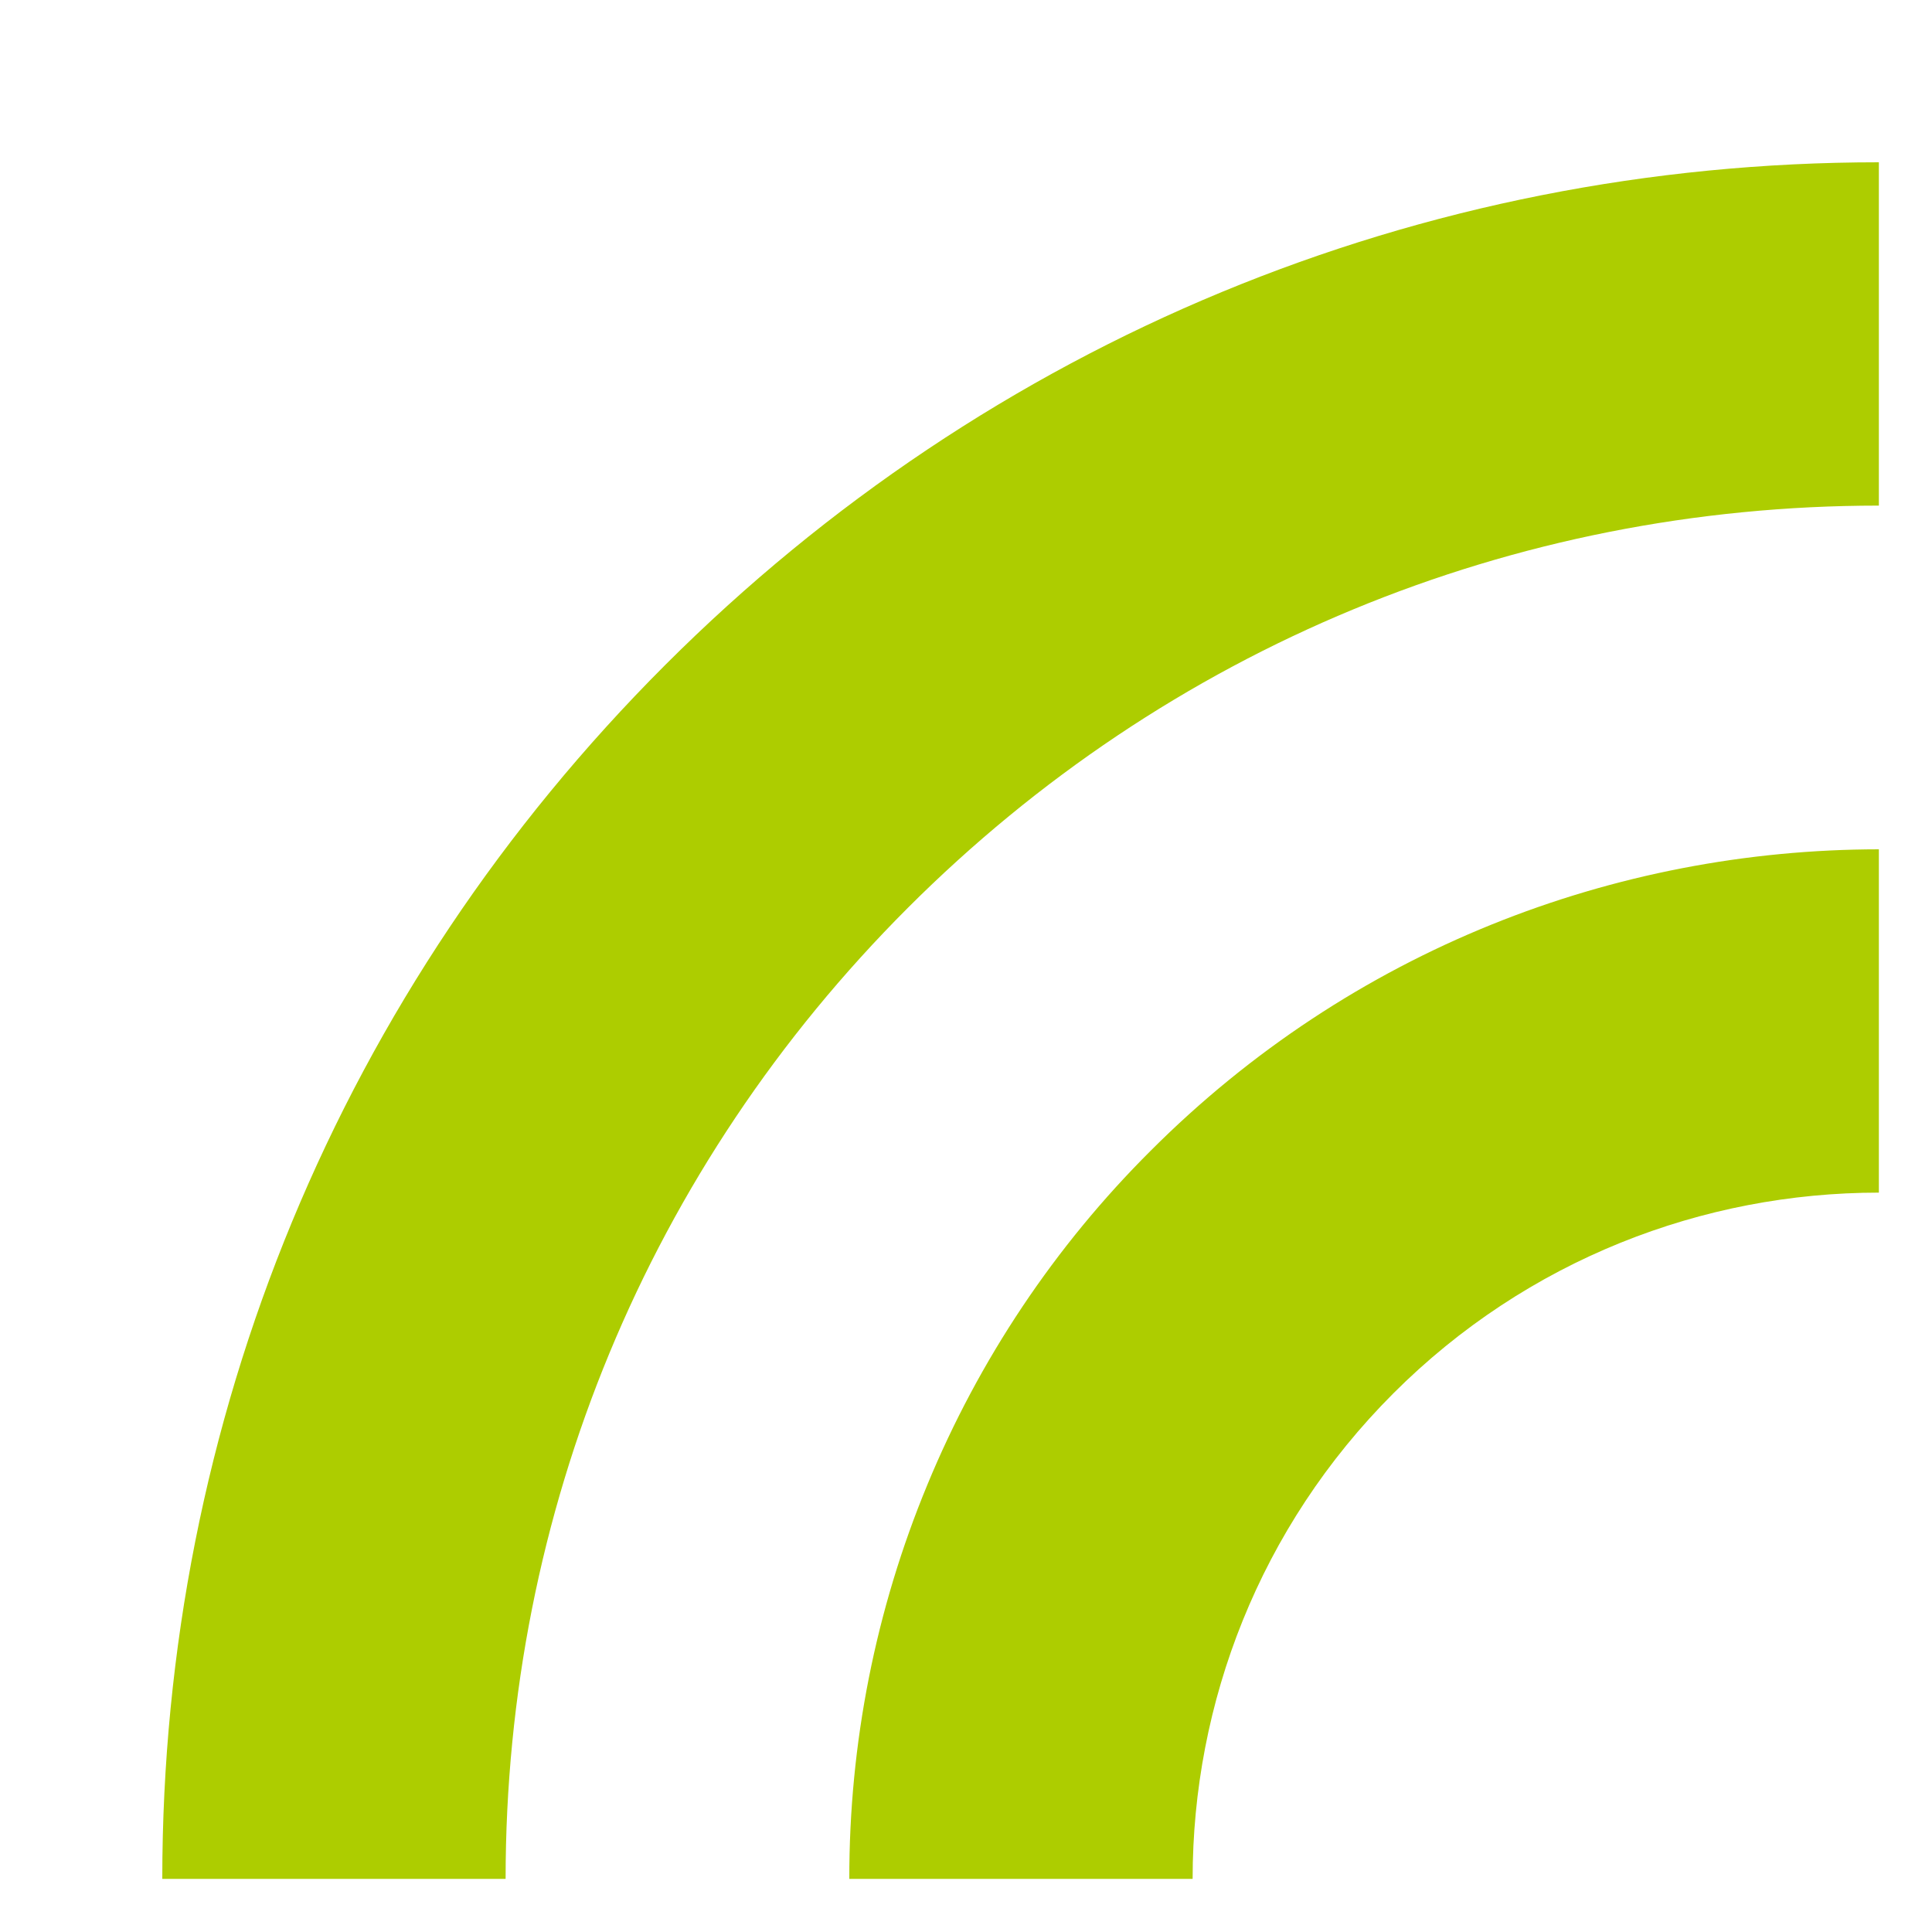
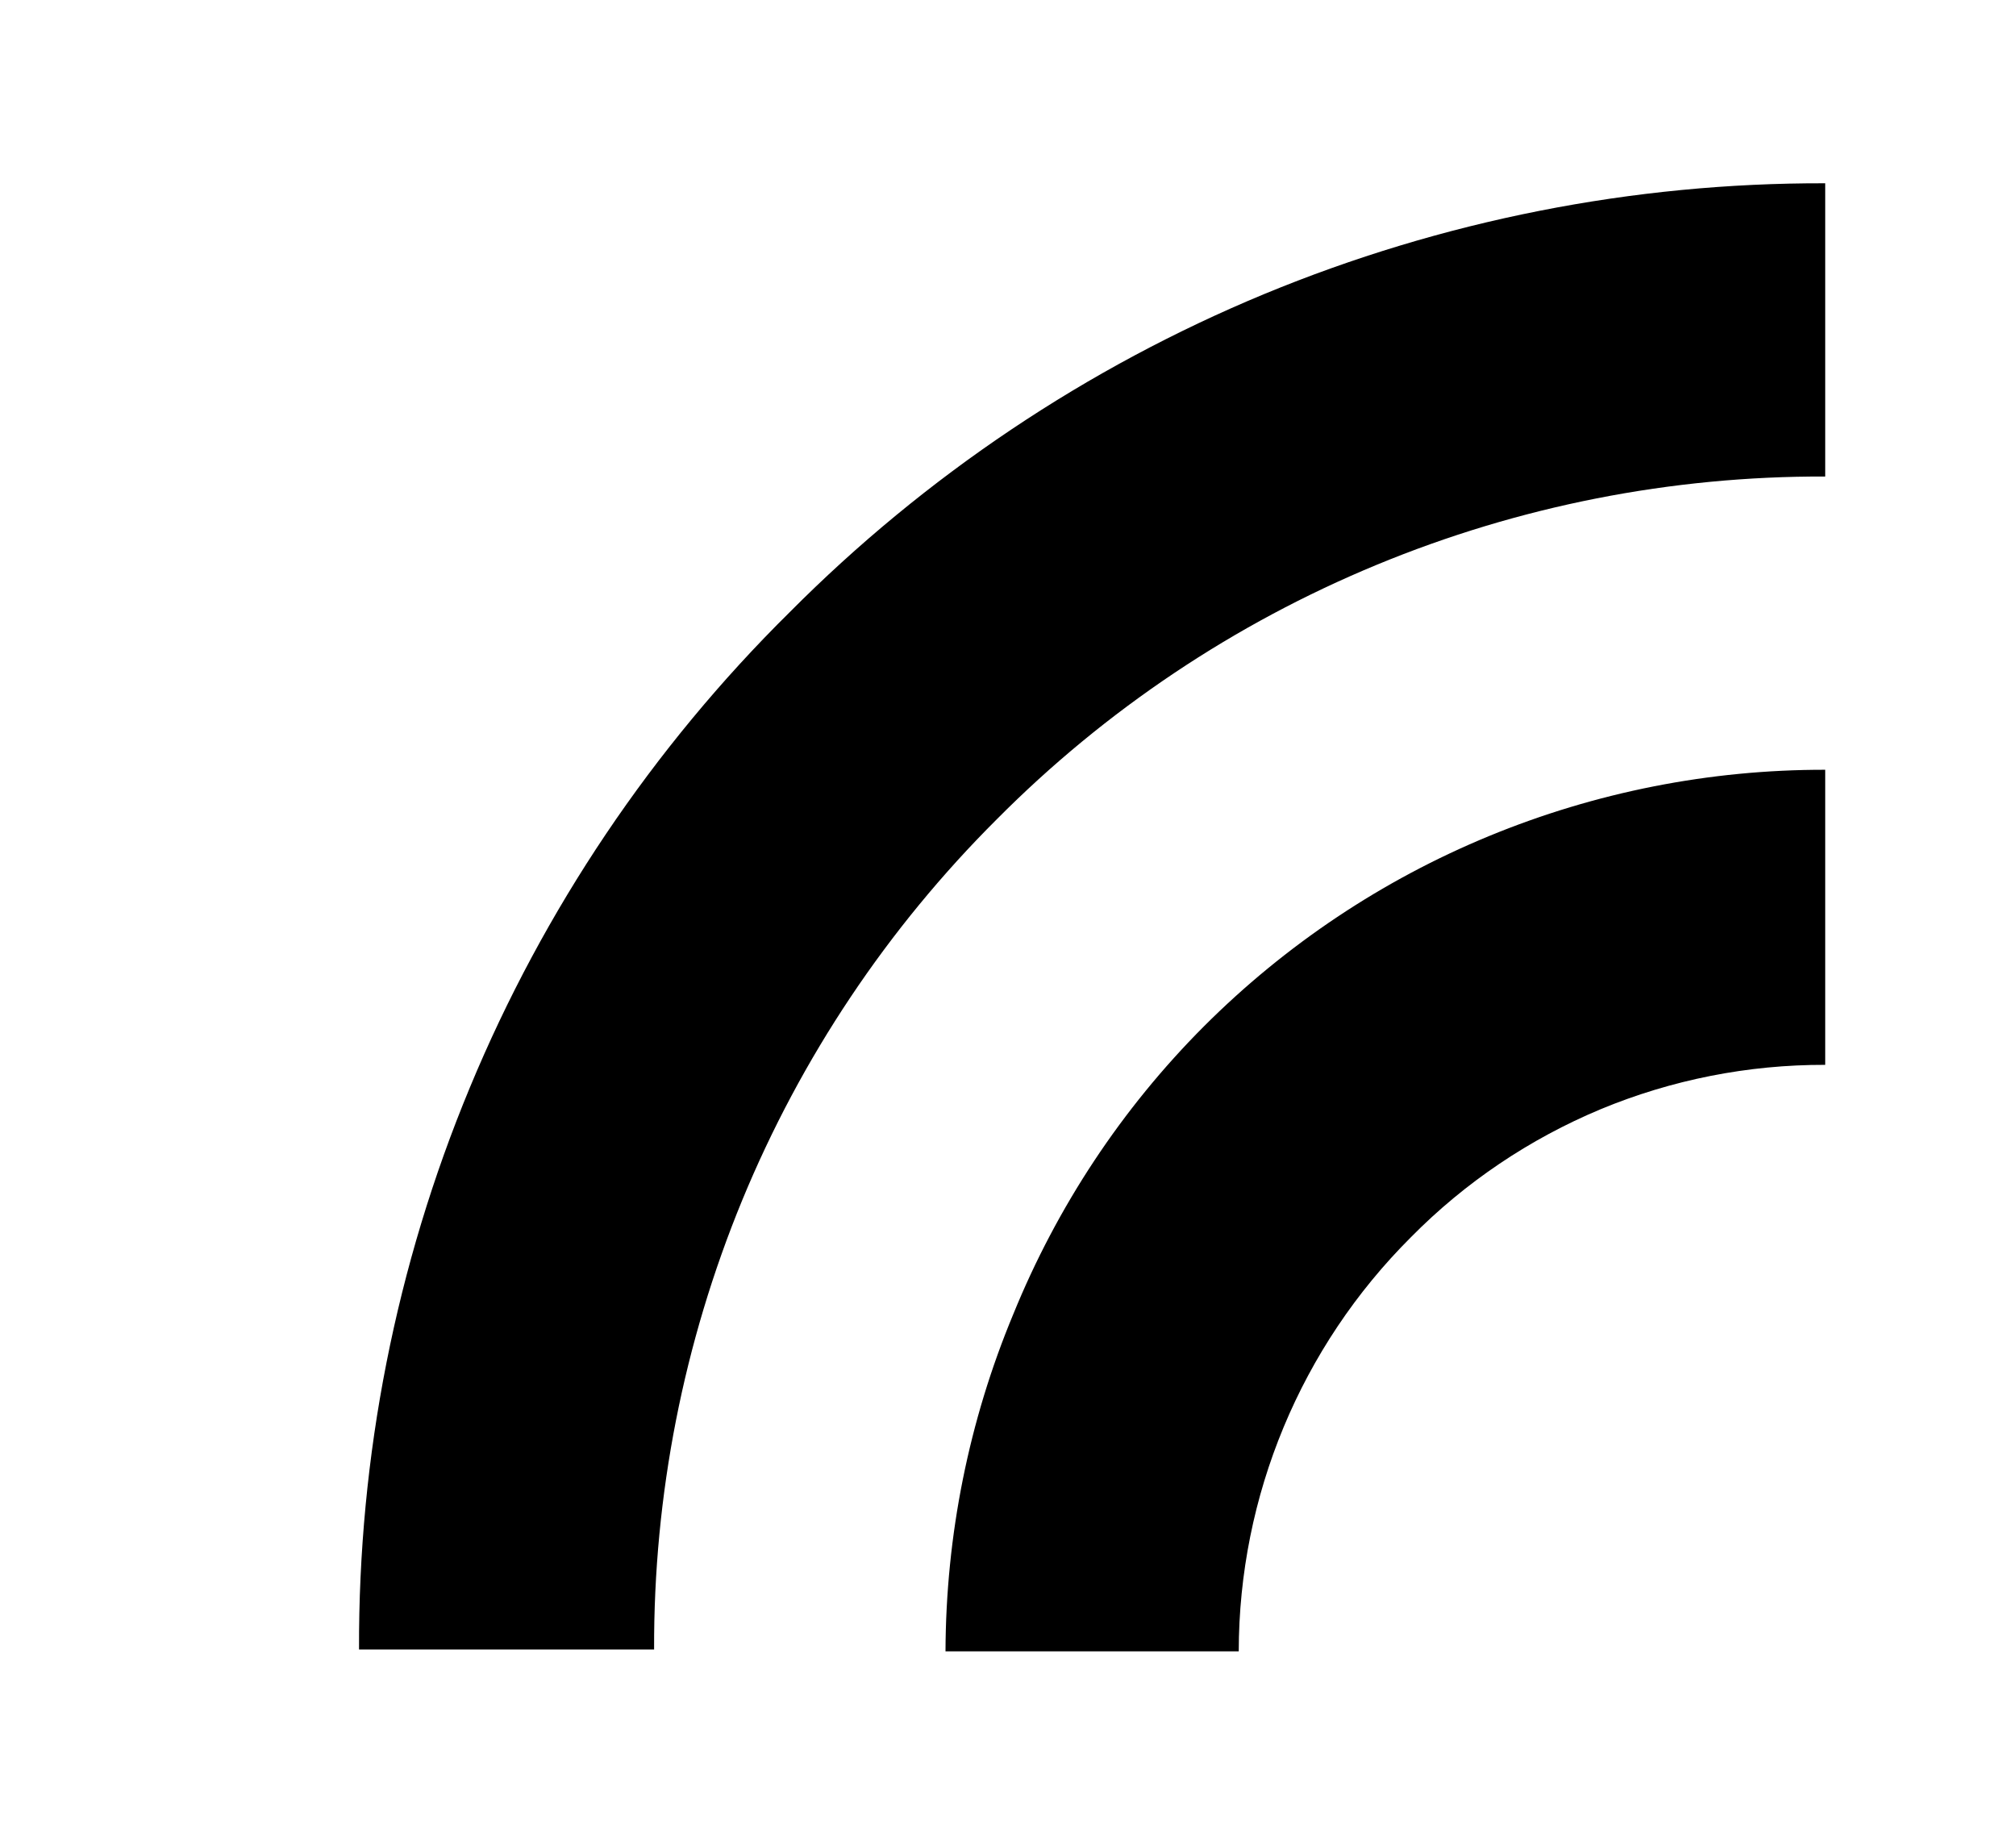
- <svg xmlns="http://www.w3.org/2000/svg" width="10" height="10" viewBox="0 0 10 10" fill="none">
-   <path d="M5.956 5.956C6.995 4.916 8.36 4.397 9.725 4.396V6.173C8.816 6.173 7.905 6.519 7.212 7.212C6.519 7.905 6.173 8.815 6.173 9.725H4.396C4.395 9.025 4.532 8.332 4.8 7.685C5.067 7.038 5.46 6.45 5.956 5.956ZM0.84 9.725C0.84 7.352 1.764 5.121 3.443 3.442C5.121 1.764 7.352 0.84 9.725 0.84L9.725 2.617C7.827 2.617 6.042 3.356 4.699 4.699C3.356 6.042 2.617 7.827 2.617 9.725L0.84 9.725Z" fill="#ADCD00" />
+ <svg xmlns="http://www.w3.org/2000/svg" width="11" height="10" viewBox="0 0 11 10" fill="none">
+   <path d="M6.569 5.6C7.014 5.155 7.542 4.802 8.124 4.562C8.706 4.322 9.329 4.199 9.959 4.2V5.81C9.538 5.809 9.122 5.891 8.734 6.052C8.346 6.214 7.994 6.451 7.699 6.75C7.098 7.349 6.76 8.162 6.759 9.01H5.159C5.161 8.378 5.286 7.753 5.529 7.17C5.768 6.583 6.121 6.049 6.569 5.6ZM1.959 9C1.955 7.948 2.16 6.905 2.564 5.933C2.967 4.962 3.56 4.08 4.309 3.34C5.049 2.596 5.929 2.006 6.899 1.604C7.869 1.203 8.909 0.997 9.959 1V2.6C9.119 2.597 8.287 2.761 7.511 3.082C6.735 3.403 6.031 3.874 5.439 4.47C4.843 5.064 4.371 5.77 4.05 6.548C3.73 7.325 3.566 8.159 3.569 9H1.959Z" fill="#000000" />
</svg>
